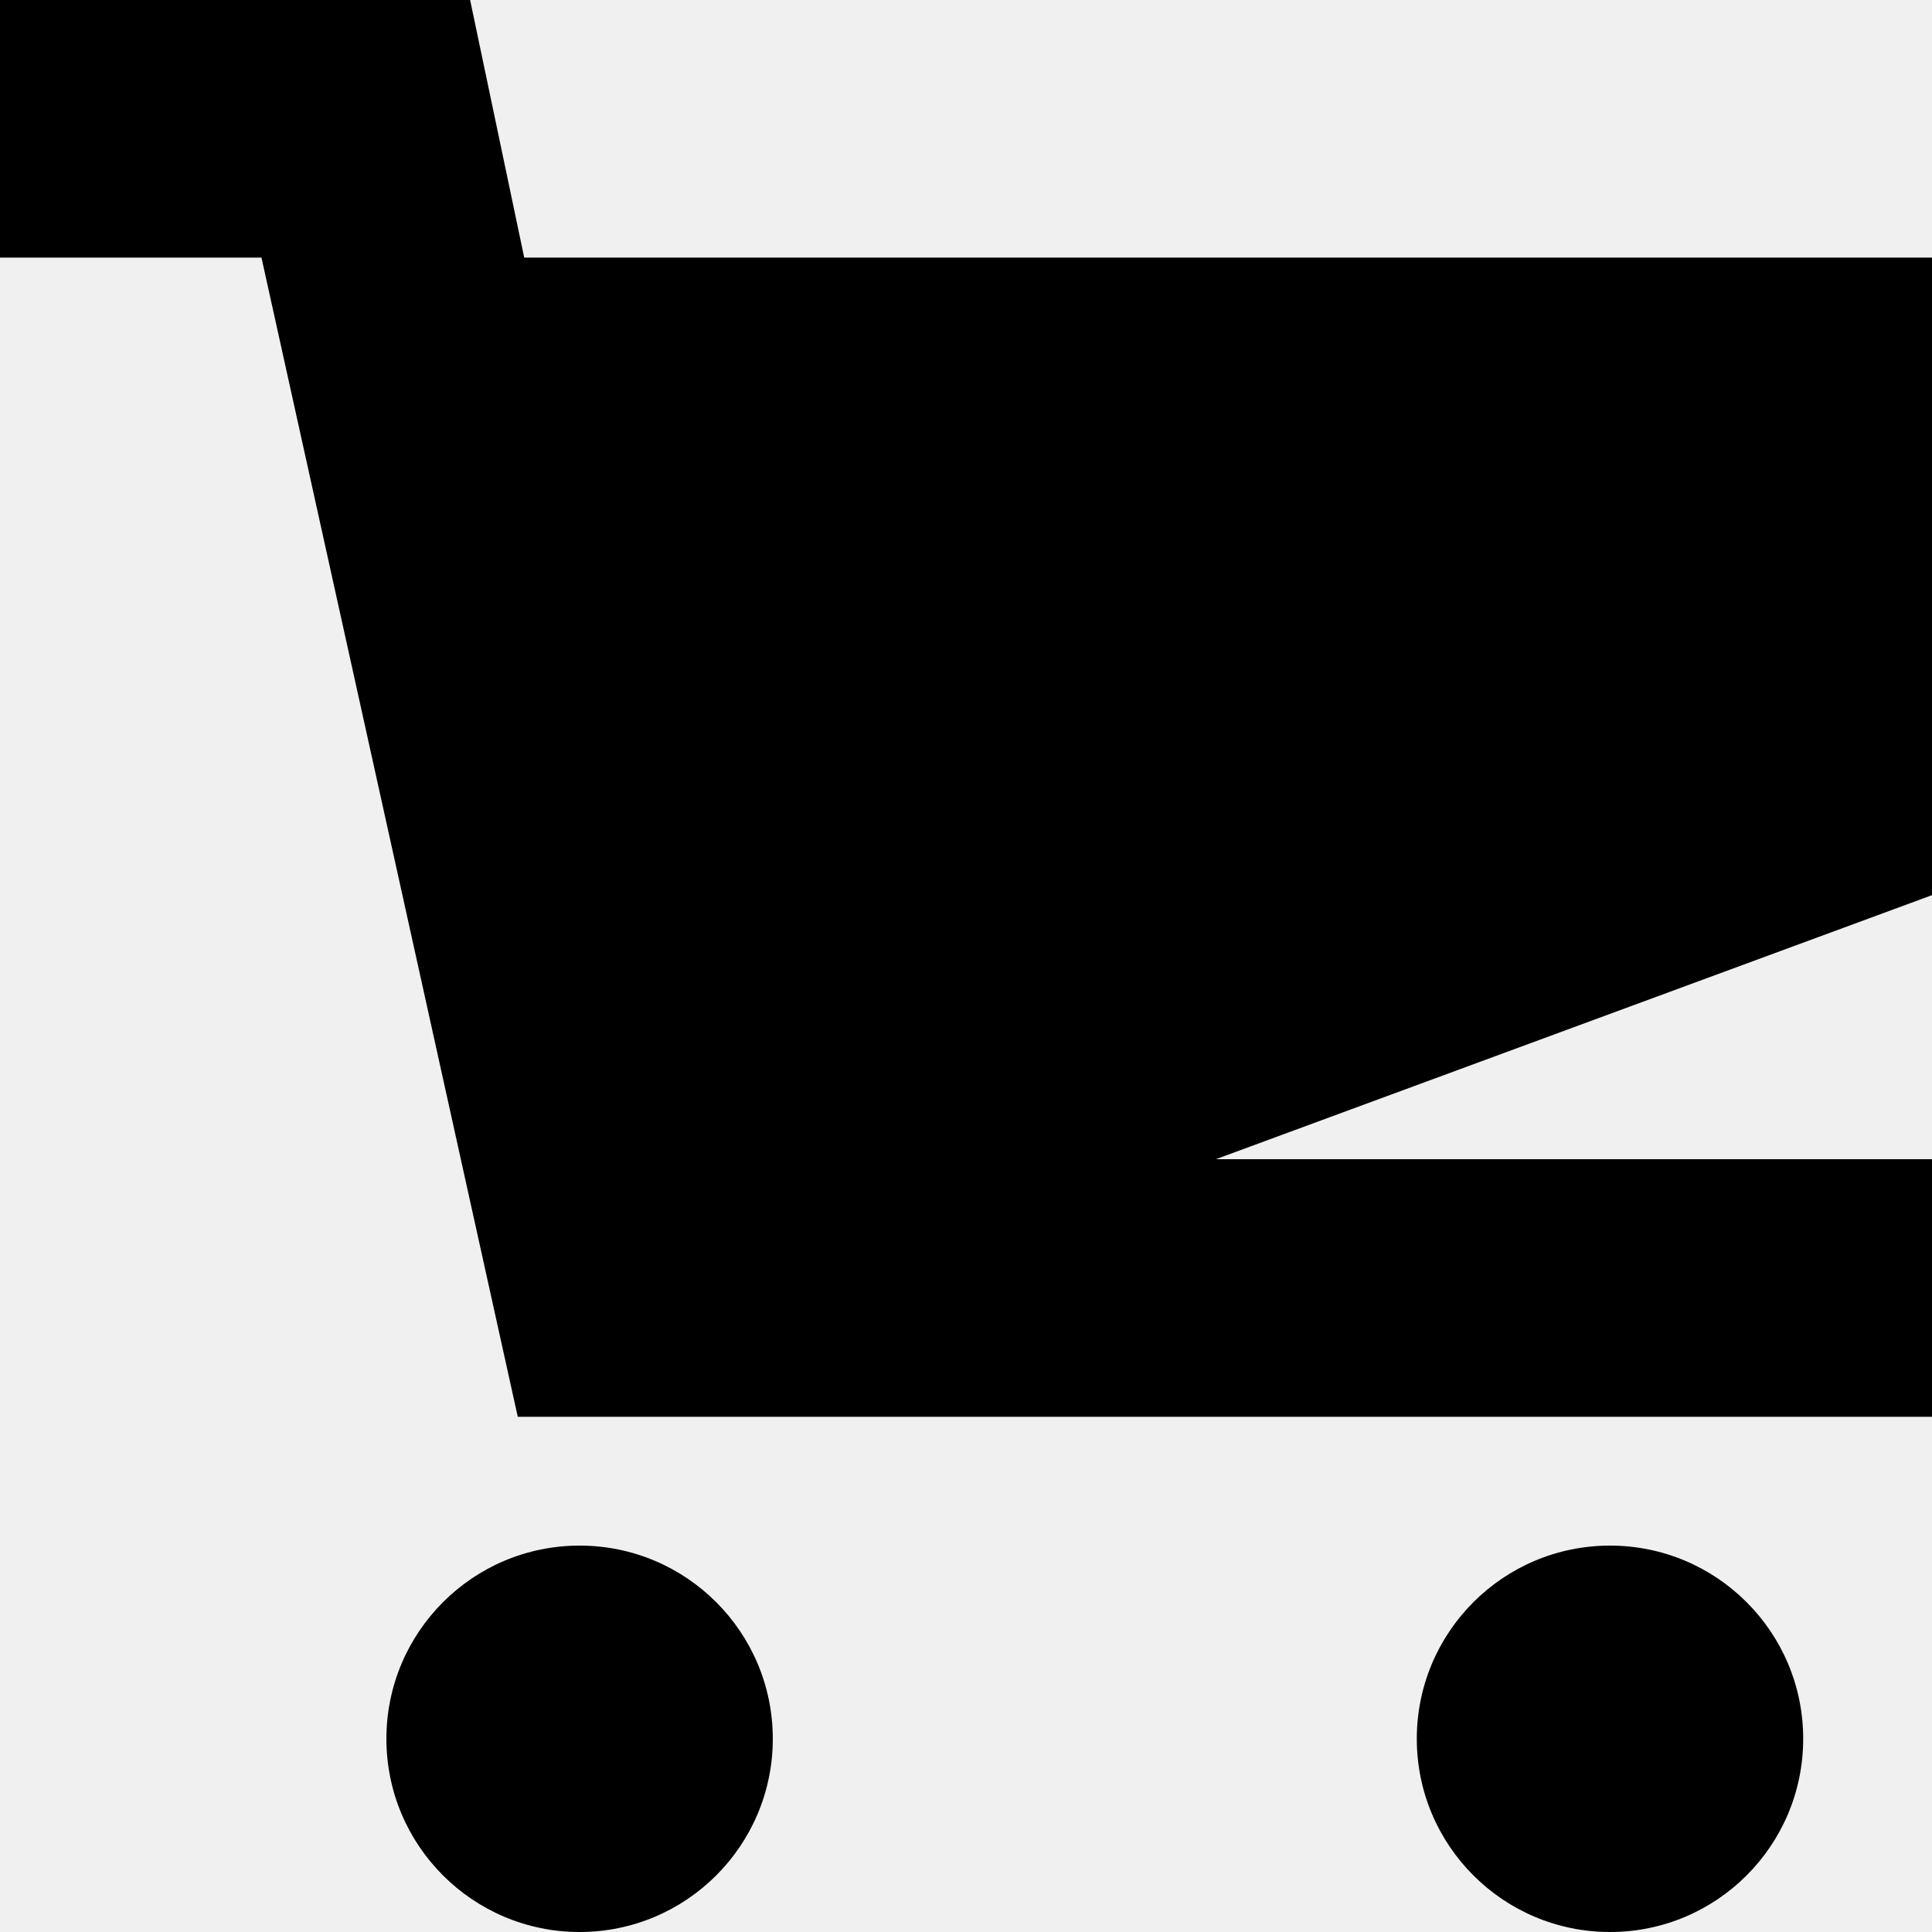
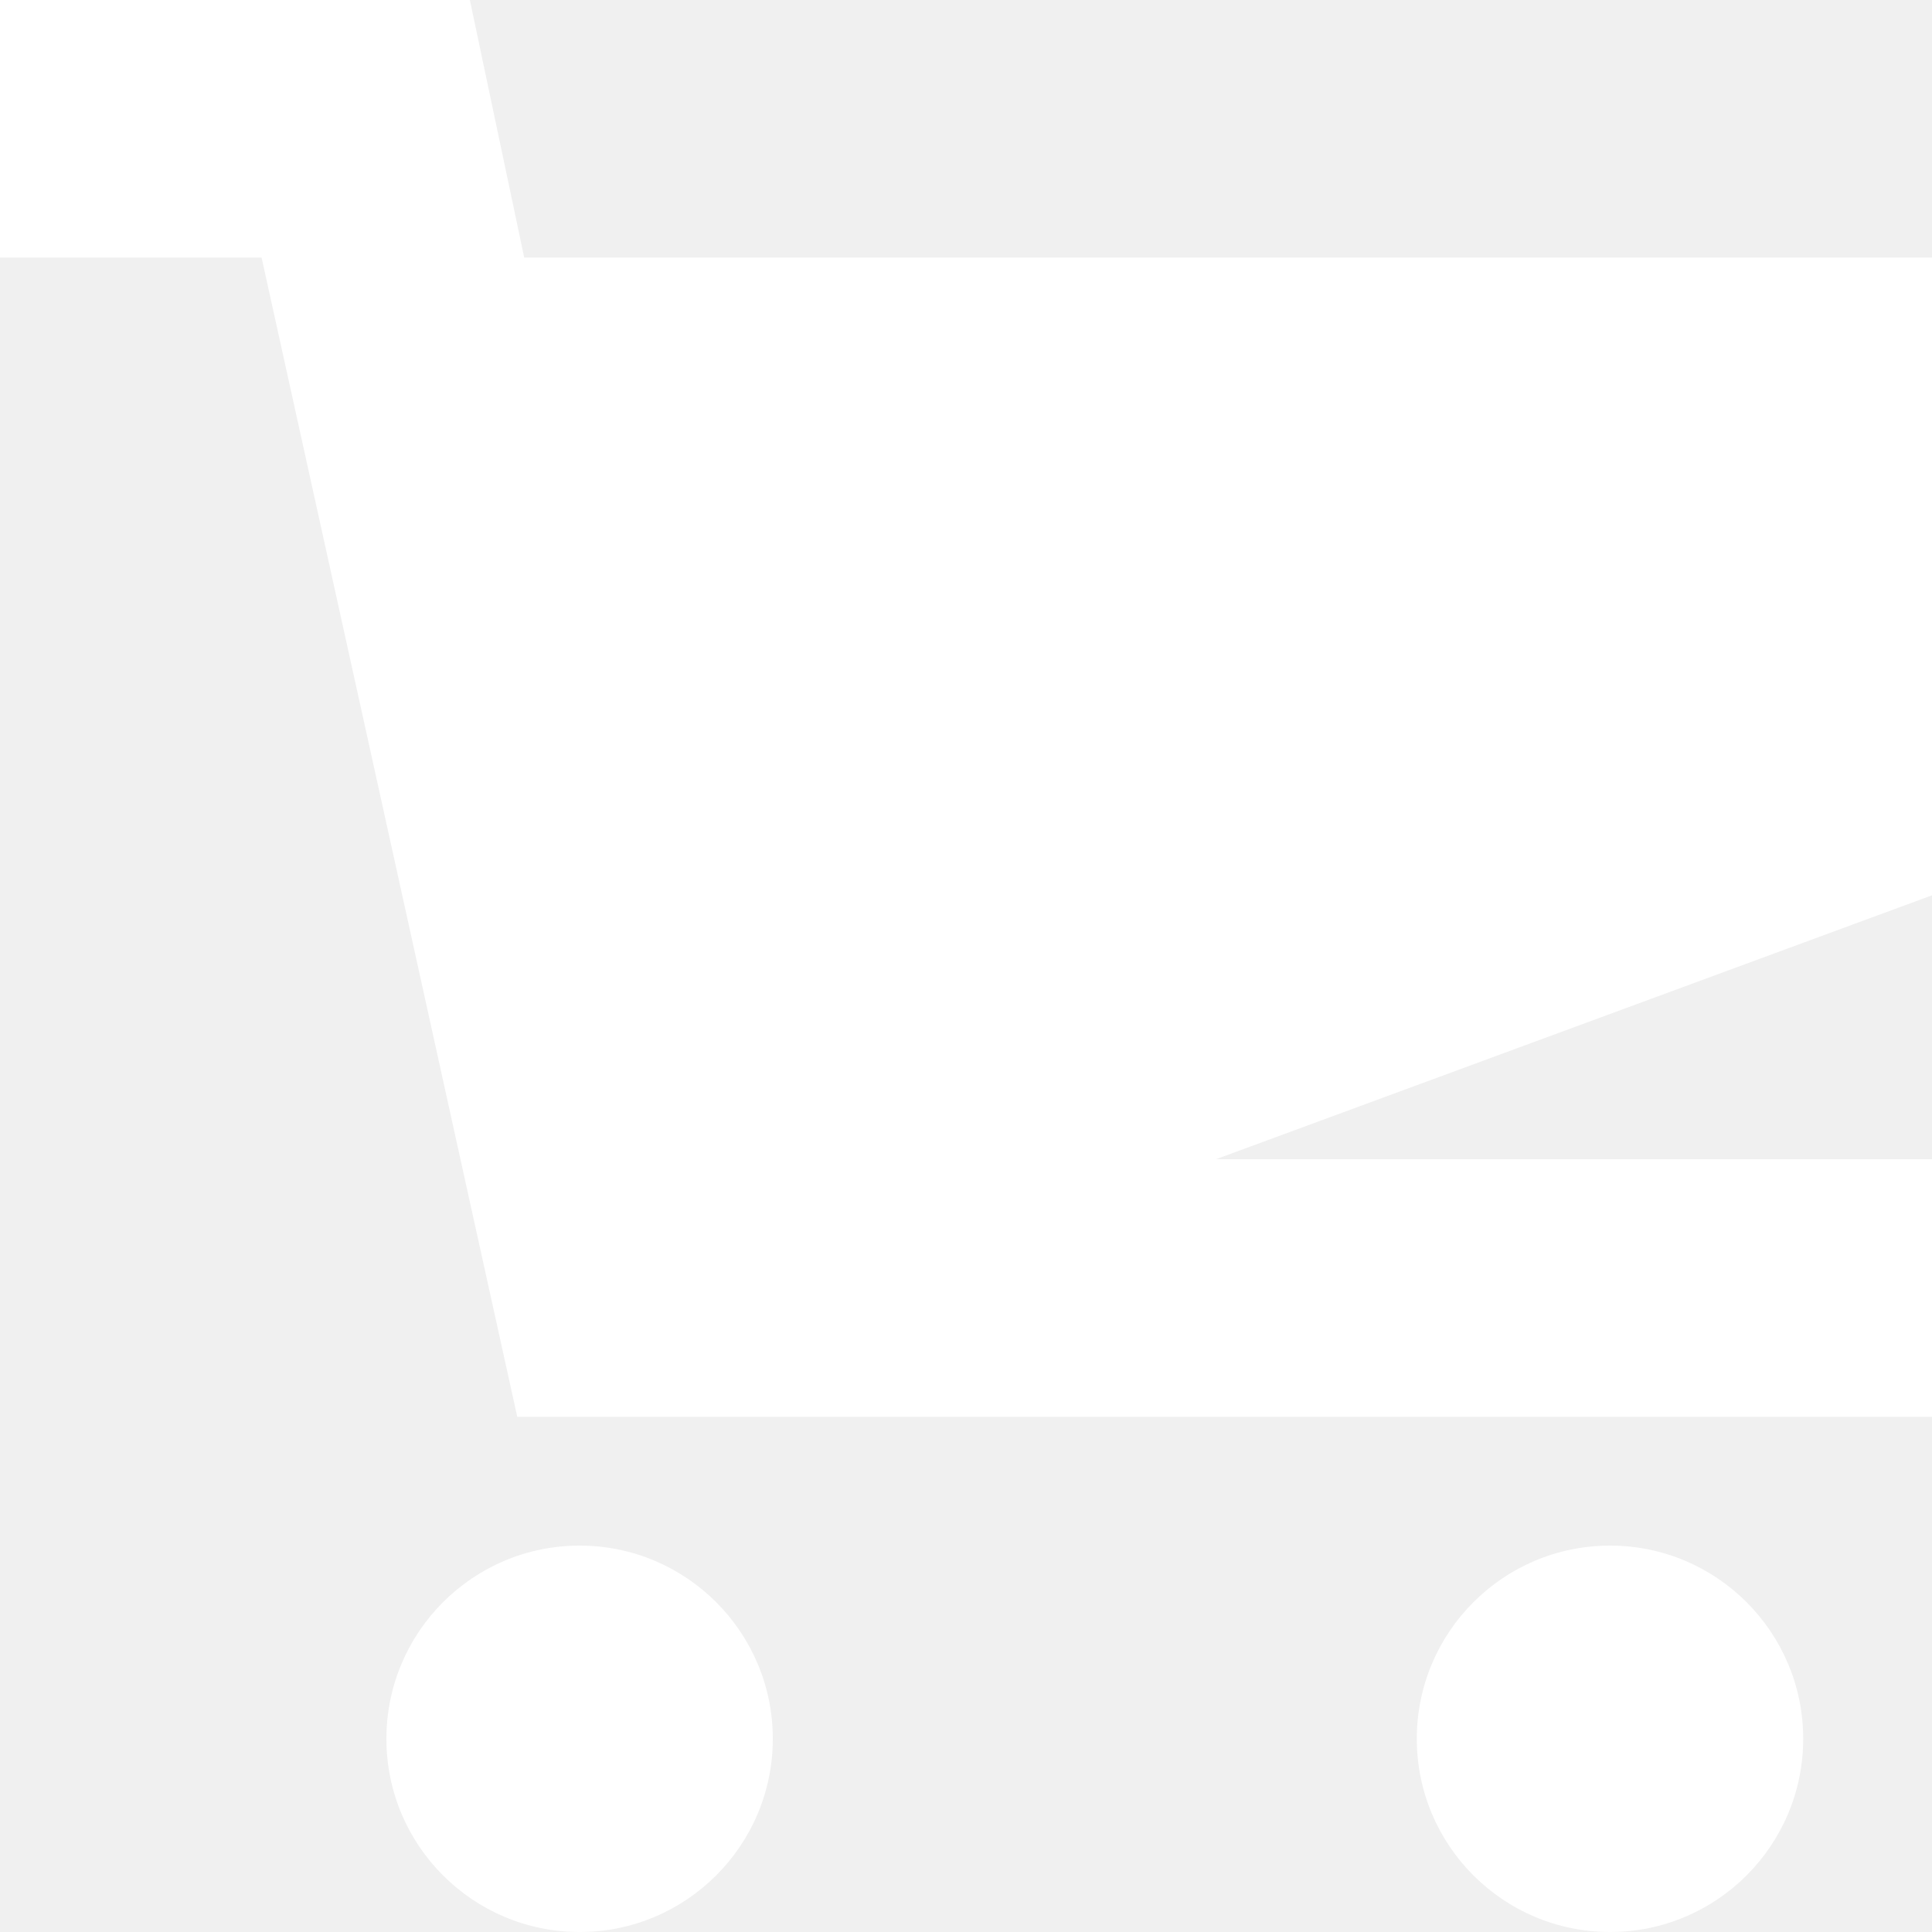
- <svg xmlns="http://www.w3.org/2000/svg" width="15" height="15">
-   <circle cx="4.5" cy="13.5" r="1.5" />
-   <circle cx="12.5" cy="13.5" r="1.5" />
-   <path d="M15 2H4.07l-.42-2H0v2h2.03l1.99 9H15V9H9.44L15 6.95z" />
+ <svg xmlns="http://www.w3.org/2000/svg" width="15" height="15" viewBox="0 0 15 15" fill="none">
+   <path d="M4.5 15C5.328 15 6 14.328 6 13.5C6 12.672 5.328 12 4.5 12C3.672 12 3 12.672 3 13.5C3 14.328 3.672 15 4.5 15Z" fill="white" />
+   <path d="M12.5 15C13.328 15 14 14.328 14 13.5C14 12.672 13.328 12 12.5 12C11.672 12 11 12.672 11 13.5C11 14.328 11.672 15 12.5 15Z" fill="white" />
+   <path d="M15 2H4.07L3.648 0H0V2H2.031L4.016 11H15V9H9.441L15 6.951V2Z" fill="white" />
</svg>
